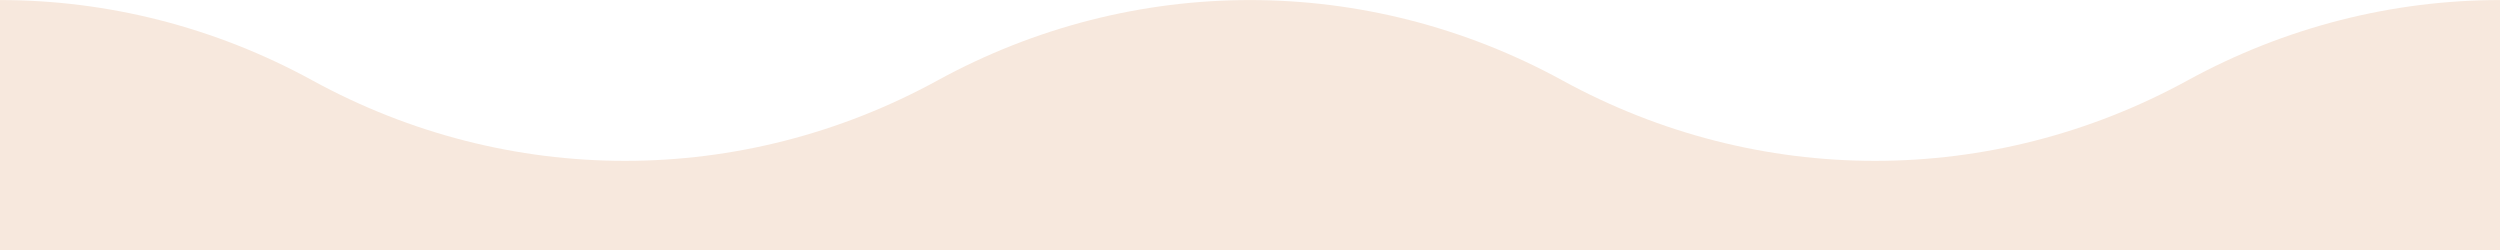
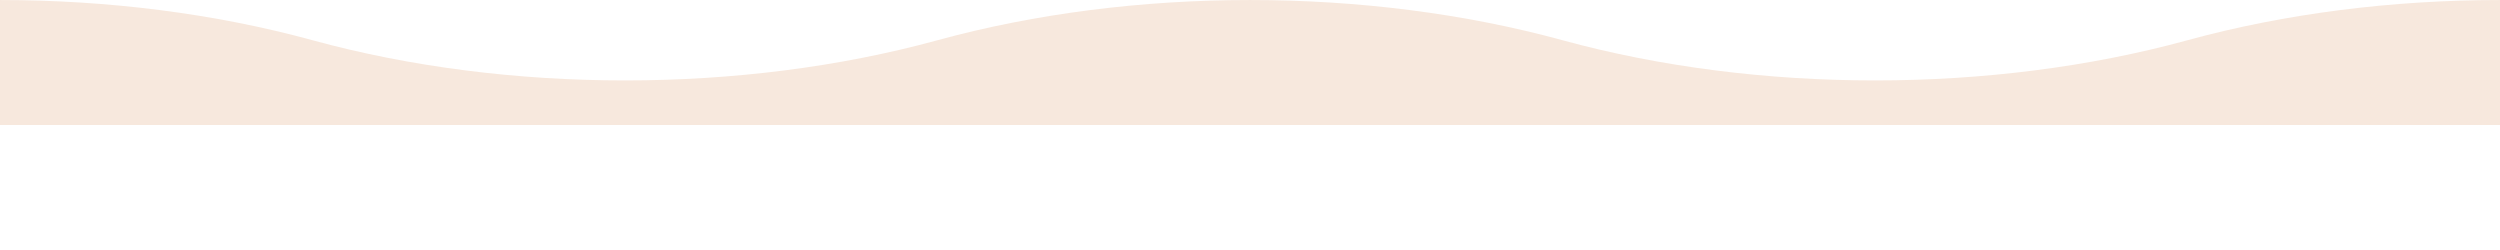
<svg xmlns="http://www.w3.org/2000/svg" viewBox="0 0 1680 168" class="style_3DA desktop_2X7 top_3QM" fill="#f7e8dd" preserveAspectRatio="none" shape-rendering="geometricPrecision" style="height:50px">
  <defs>
    <pattern id="wave-ea5d7982-0154-4842-af71-c3f95aaacb7a" x="0" y="0" width="100%" height="100%" viewBox="0 0 1680 160" style="height:50px" preserveAspectRatio="none">
      <path d="M-0 161L840 161L1260 161L1680 161L2100 161L1890 51.5C1758.41 -17.116 1601.59 -17.118 1470 51.496C1338.41 120.108 1181.59 120.108 1050 51.495C918.408 -17.118 761.592 -17.118 629.999 51.495C498.407 120.108 341.594 120.108 210.002 51.496C78.408 -17.118 -78.407 -17.116 -210.001 51.5L-420 161L-0 161Z" />
    </pattern>
  </defs>
-   <rect x="0" y="0" width="100%" height="100%" fill="url(#wave-ea5d7982-0154-4842-af71-c3f95aaacb7a)" />
+   <rect x="0" y="0" width="100%" height="50%" fill="url(#wave-ea5d7982-0154-4842-af71-c3f95aaacb7a)" />
</svg>
